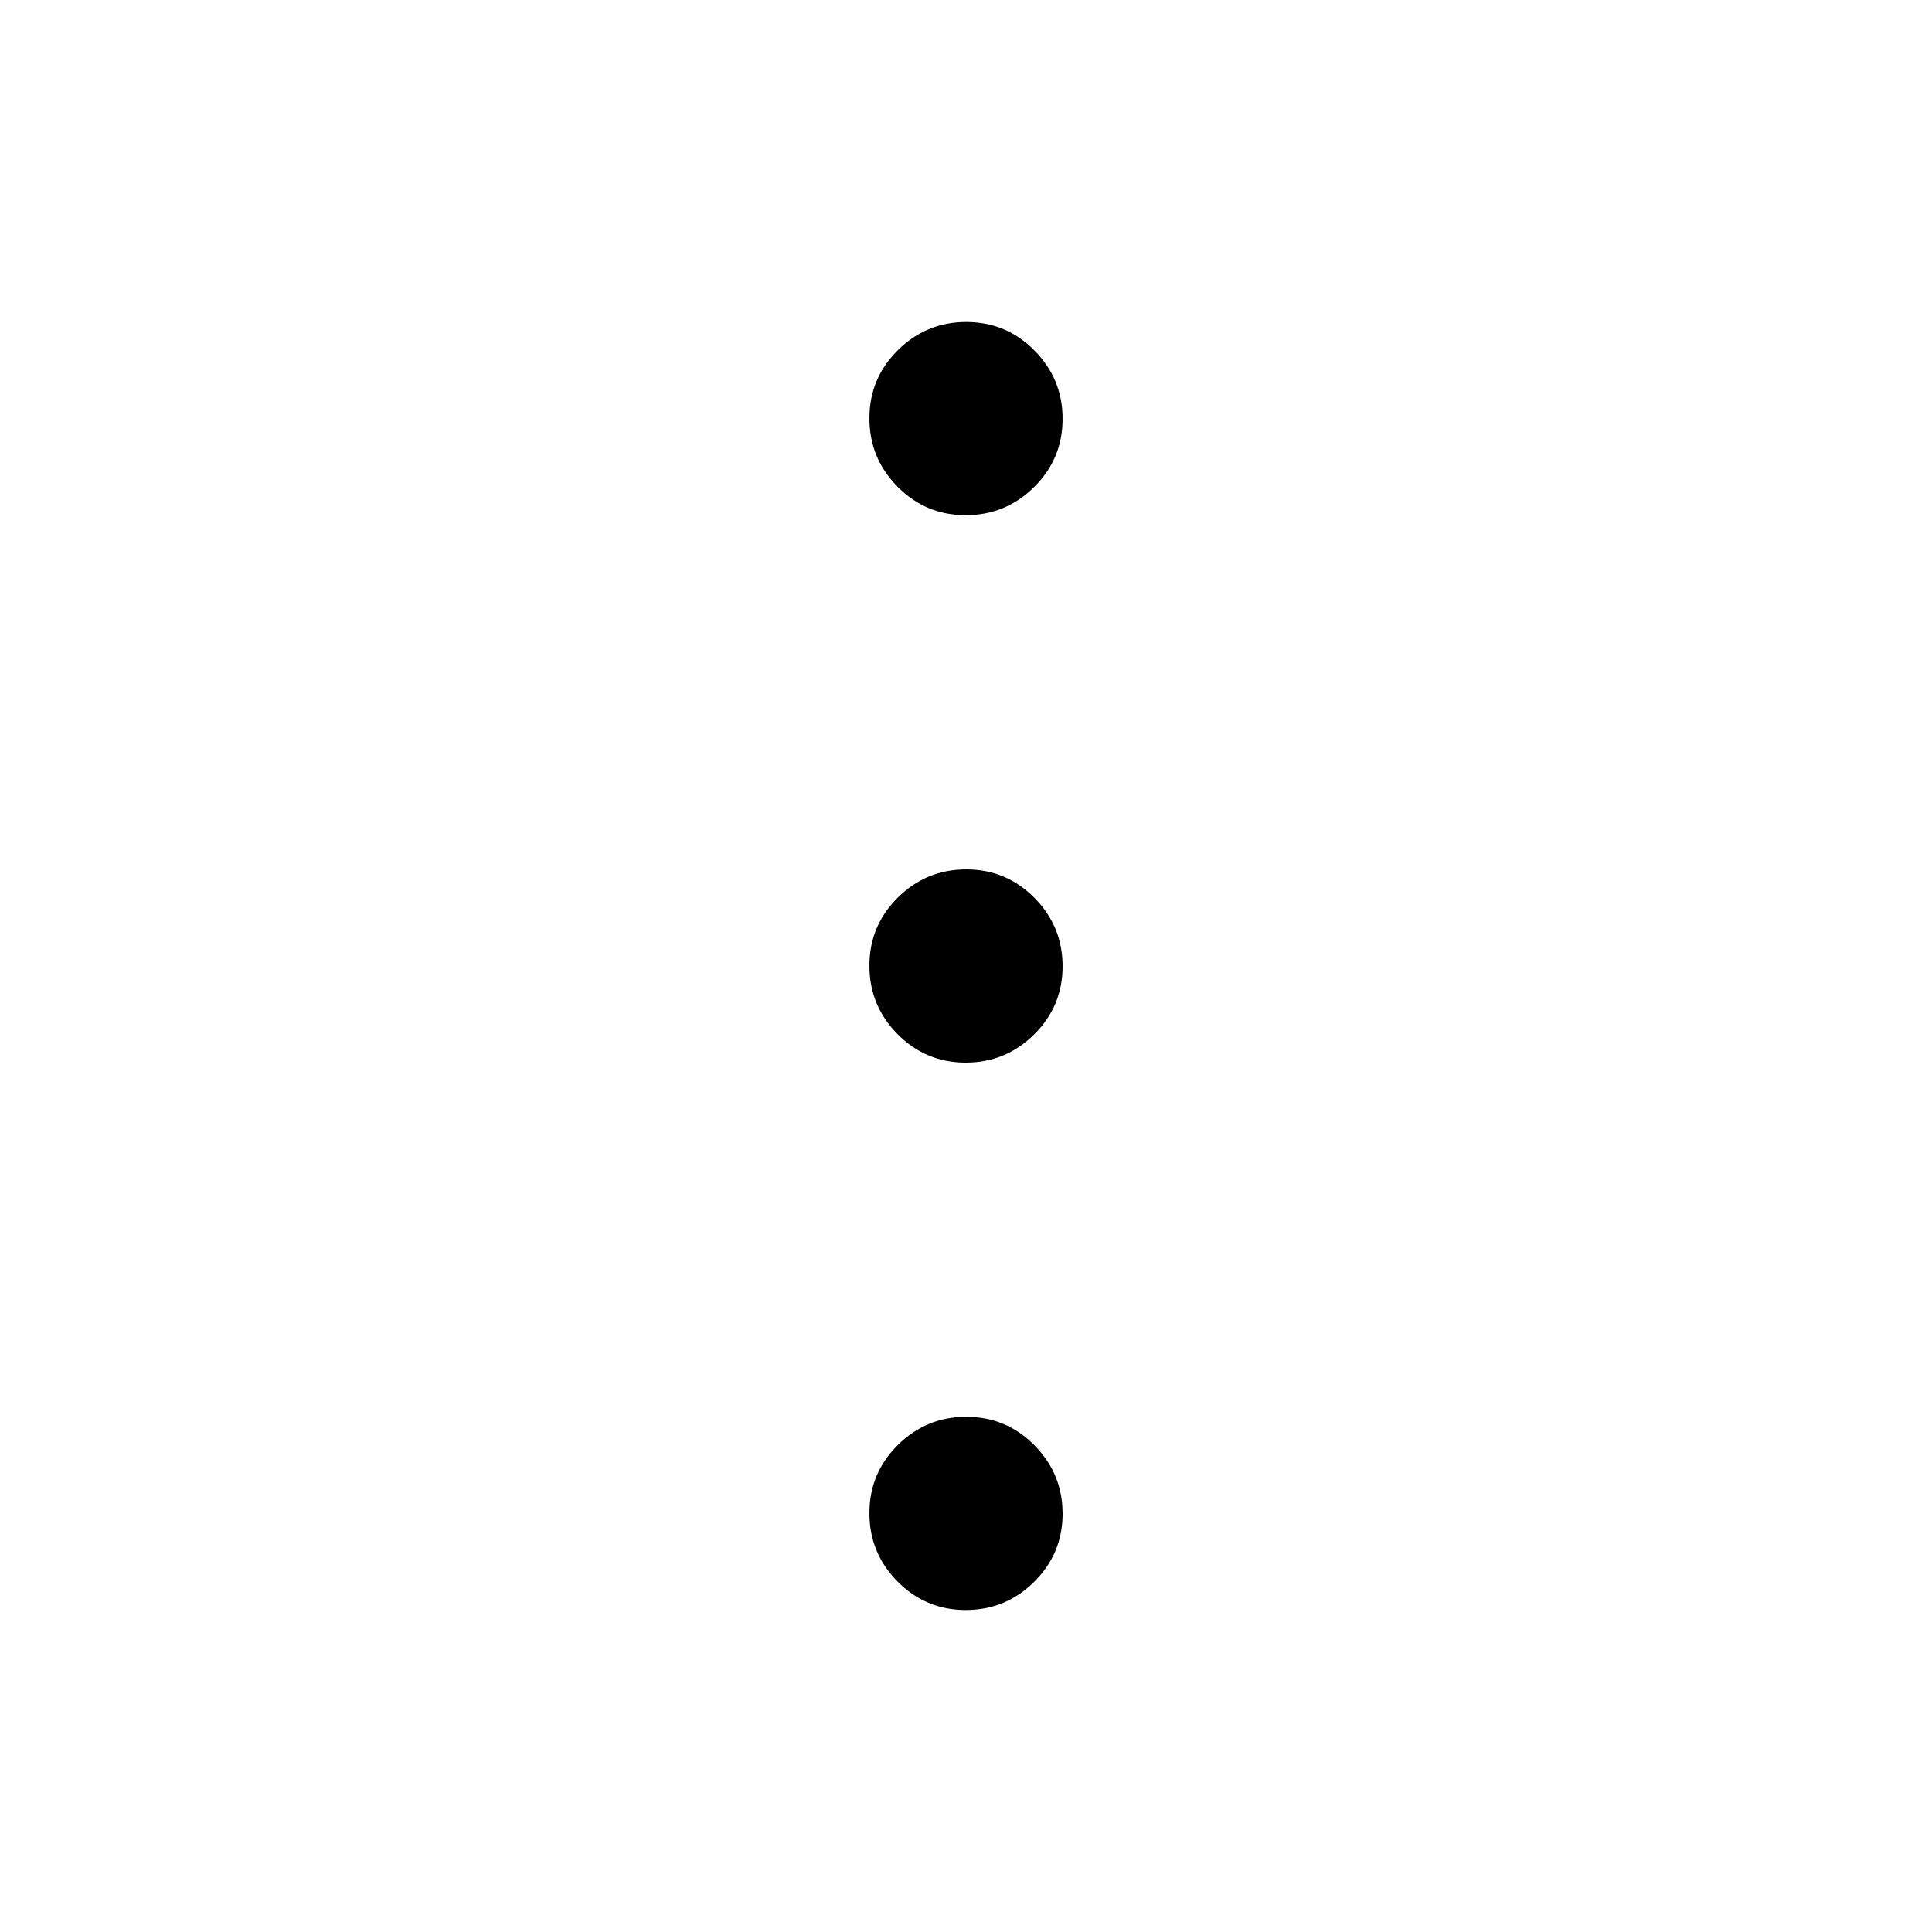
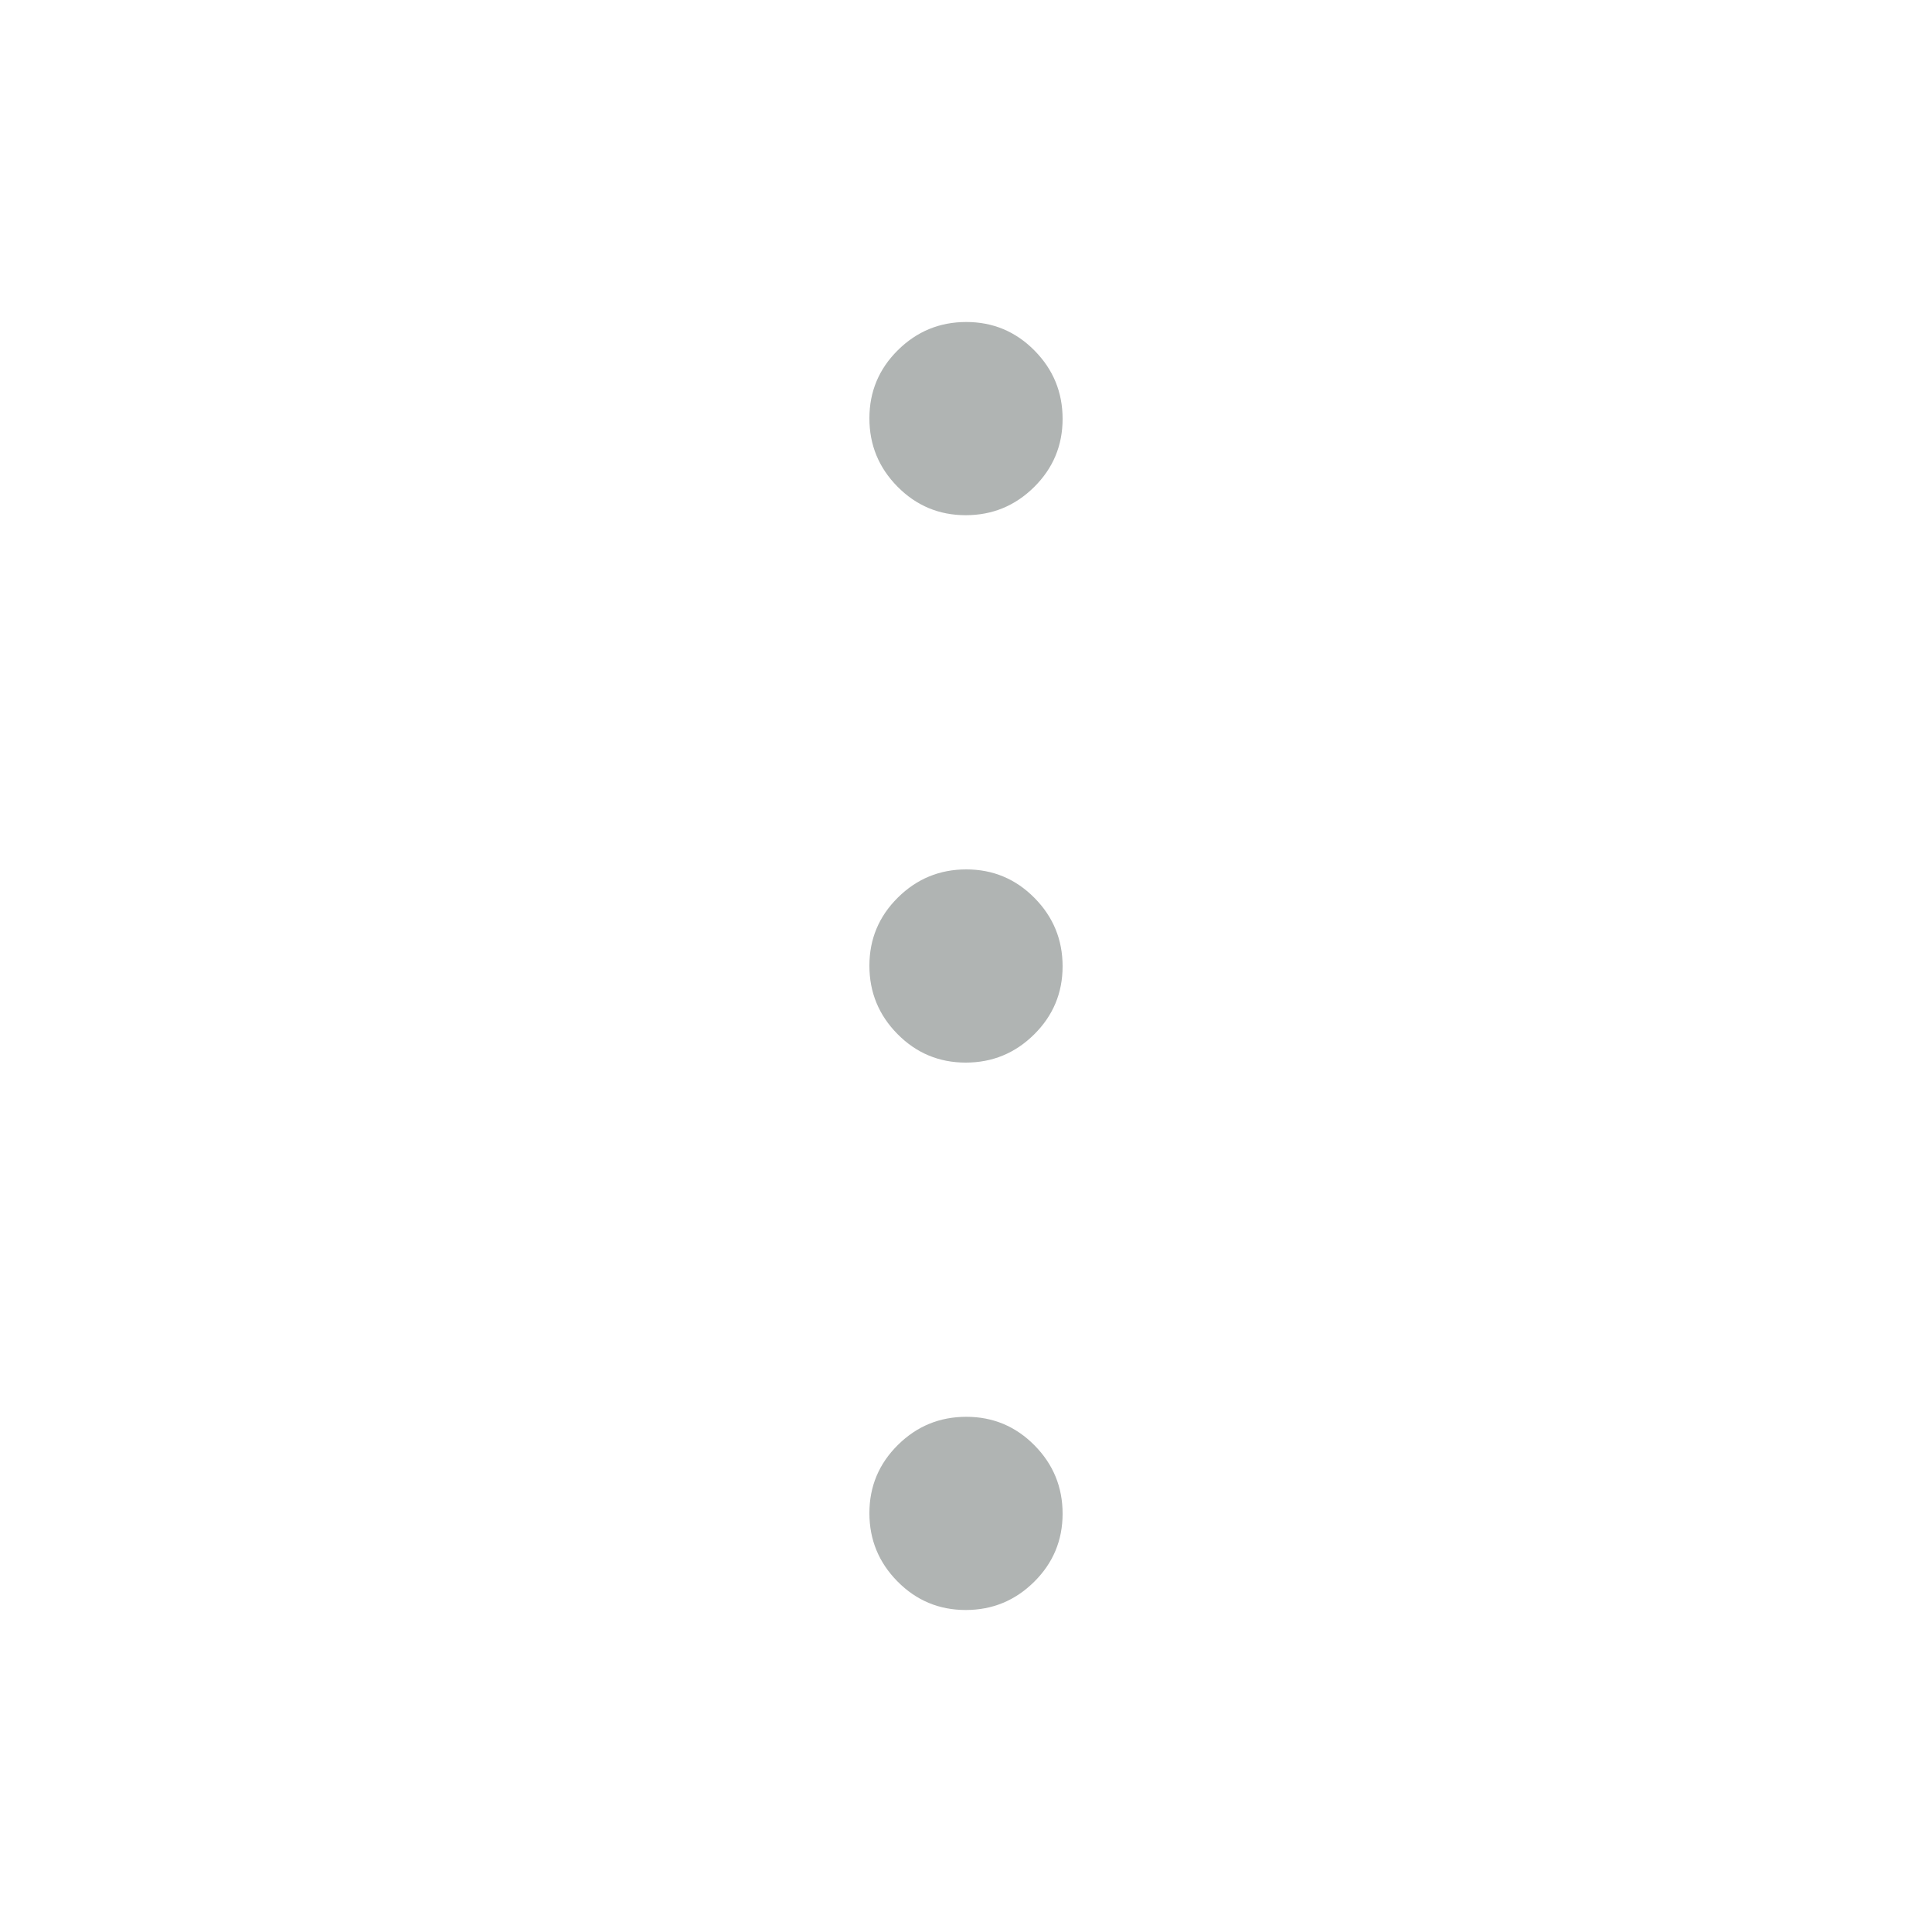
<svg xmlns="http://www.w3.org/2000/svg" height="48" viewBox="0 96 960 960" width="48">
-   <path d="M479.858 896Q460 896 446 881.858q-14-14.141-14-34Q432 828 446.142 814q14.141-14 34-14Q500 800 514 814.142q14 14.141 14 34Q528 868 513.858 882q-14.141 14-34 14Zm0-272Q460 624 446 609.858q-14-14.141-14-34Q432 556 446.142 542q14.141-14 34-14Q500 528 514 542.142q14 14.141 14 34Q528 596 513.858 610q-14.141 14-34 14Zm0-272Q460 352 446 337.858q-14-14.141-14-34Q432 284 446.142 270q14.141-14 34-14Q500 256 514 270.142q14 14.141 14 34Q528 324 513.858 338q-14.141 14-34 14Z" />
+   <path d="M479.858 896Q460 896 446 881.858q-14-14.141-14-34Q432 828 446.142 814q14.141-14 34-14Q500 800 514 814.142q14 14.141 14 34Q528 868 513.858 882q-14.141 14-34 14Zm0-272Q460 624 446 609.858q-14-14.141-14-34Q432 556 446.142 542q14.141-14 34-14Q500 528 514 542.142q14 14.141 14 34Q528 596 513.858 610q-14.141 14-34 14Zm0-272Q460 352 446 337.858q-14-14.141-14-34Q432 284 446.142 270q14.141-14 34-14Q500 256 514 270.142q14 14.141 14 34Q528 324 513.858 338q-14.141 14-34 14Z" fill="#b0b4b3ff" />
</svg>
